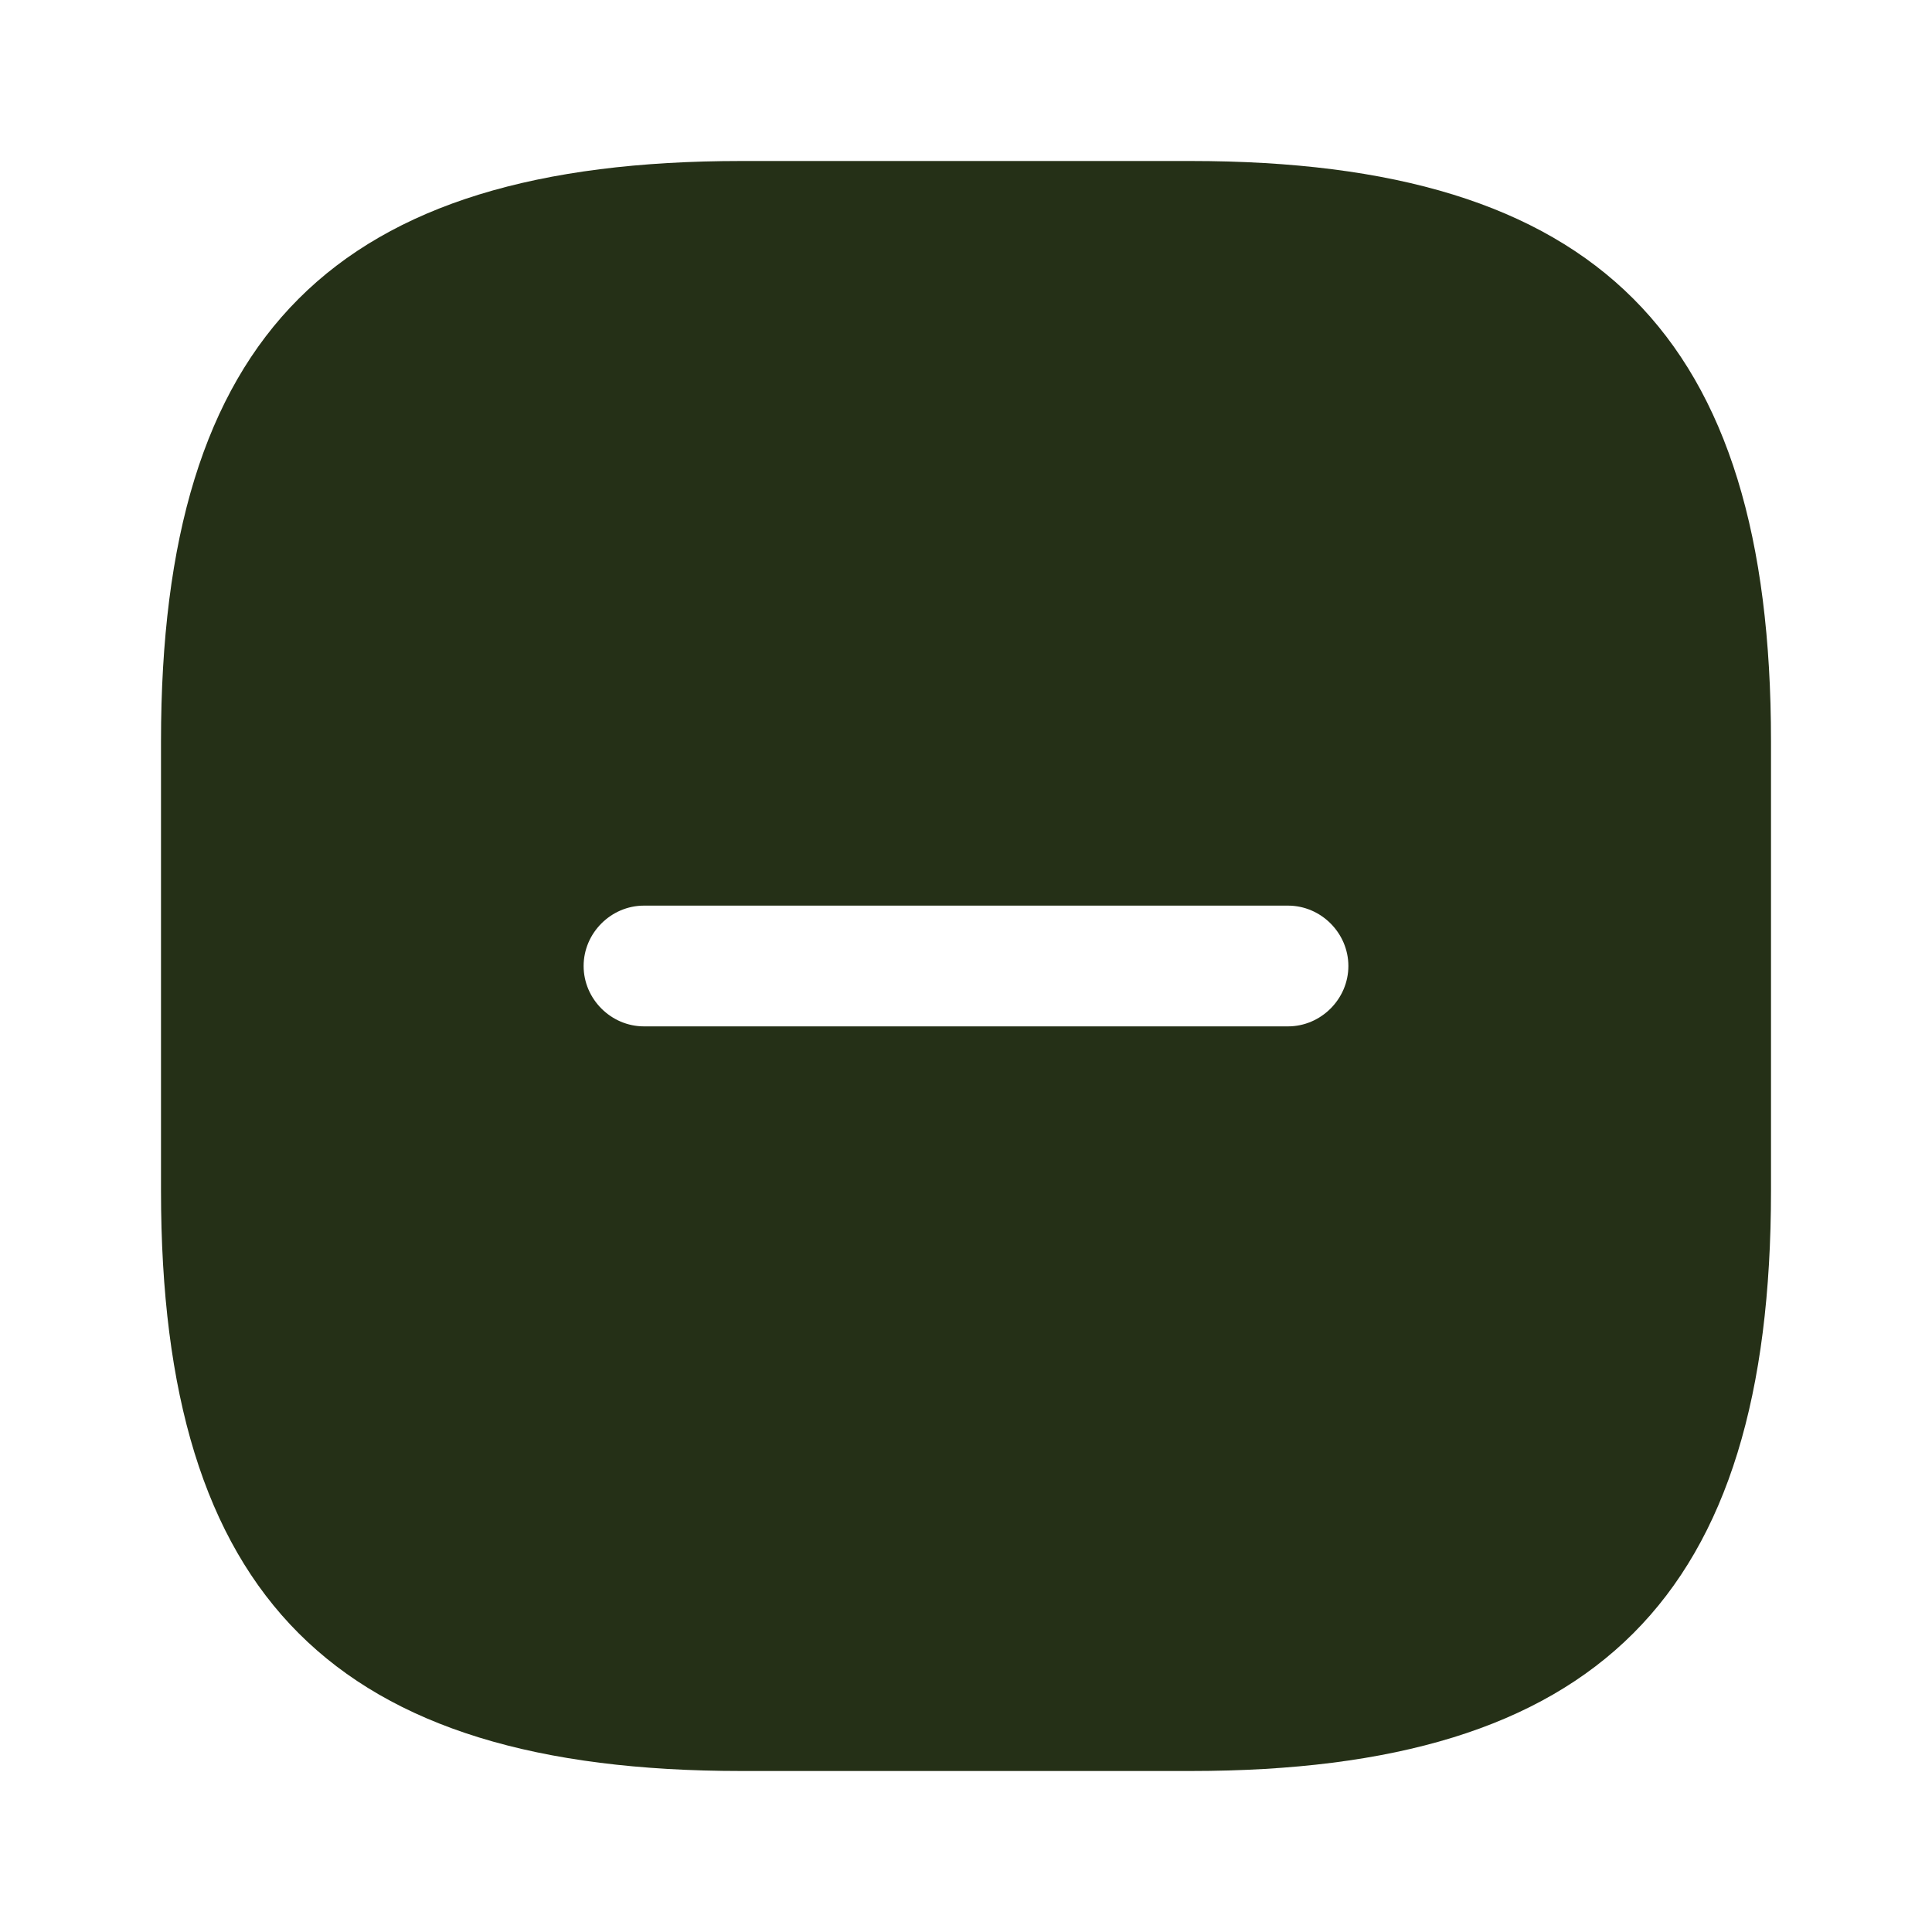
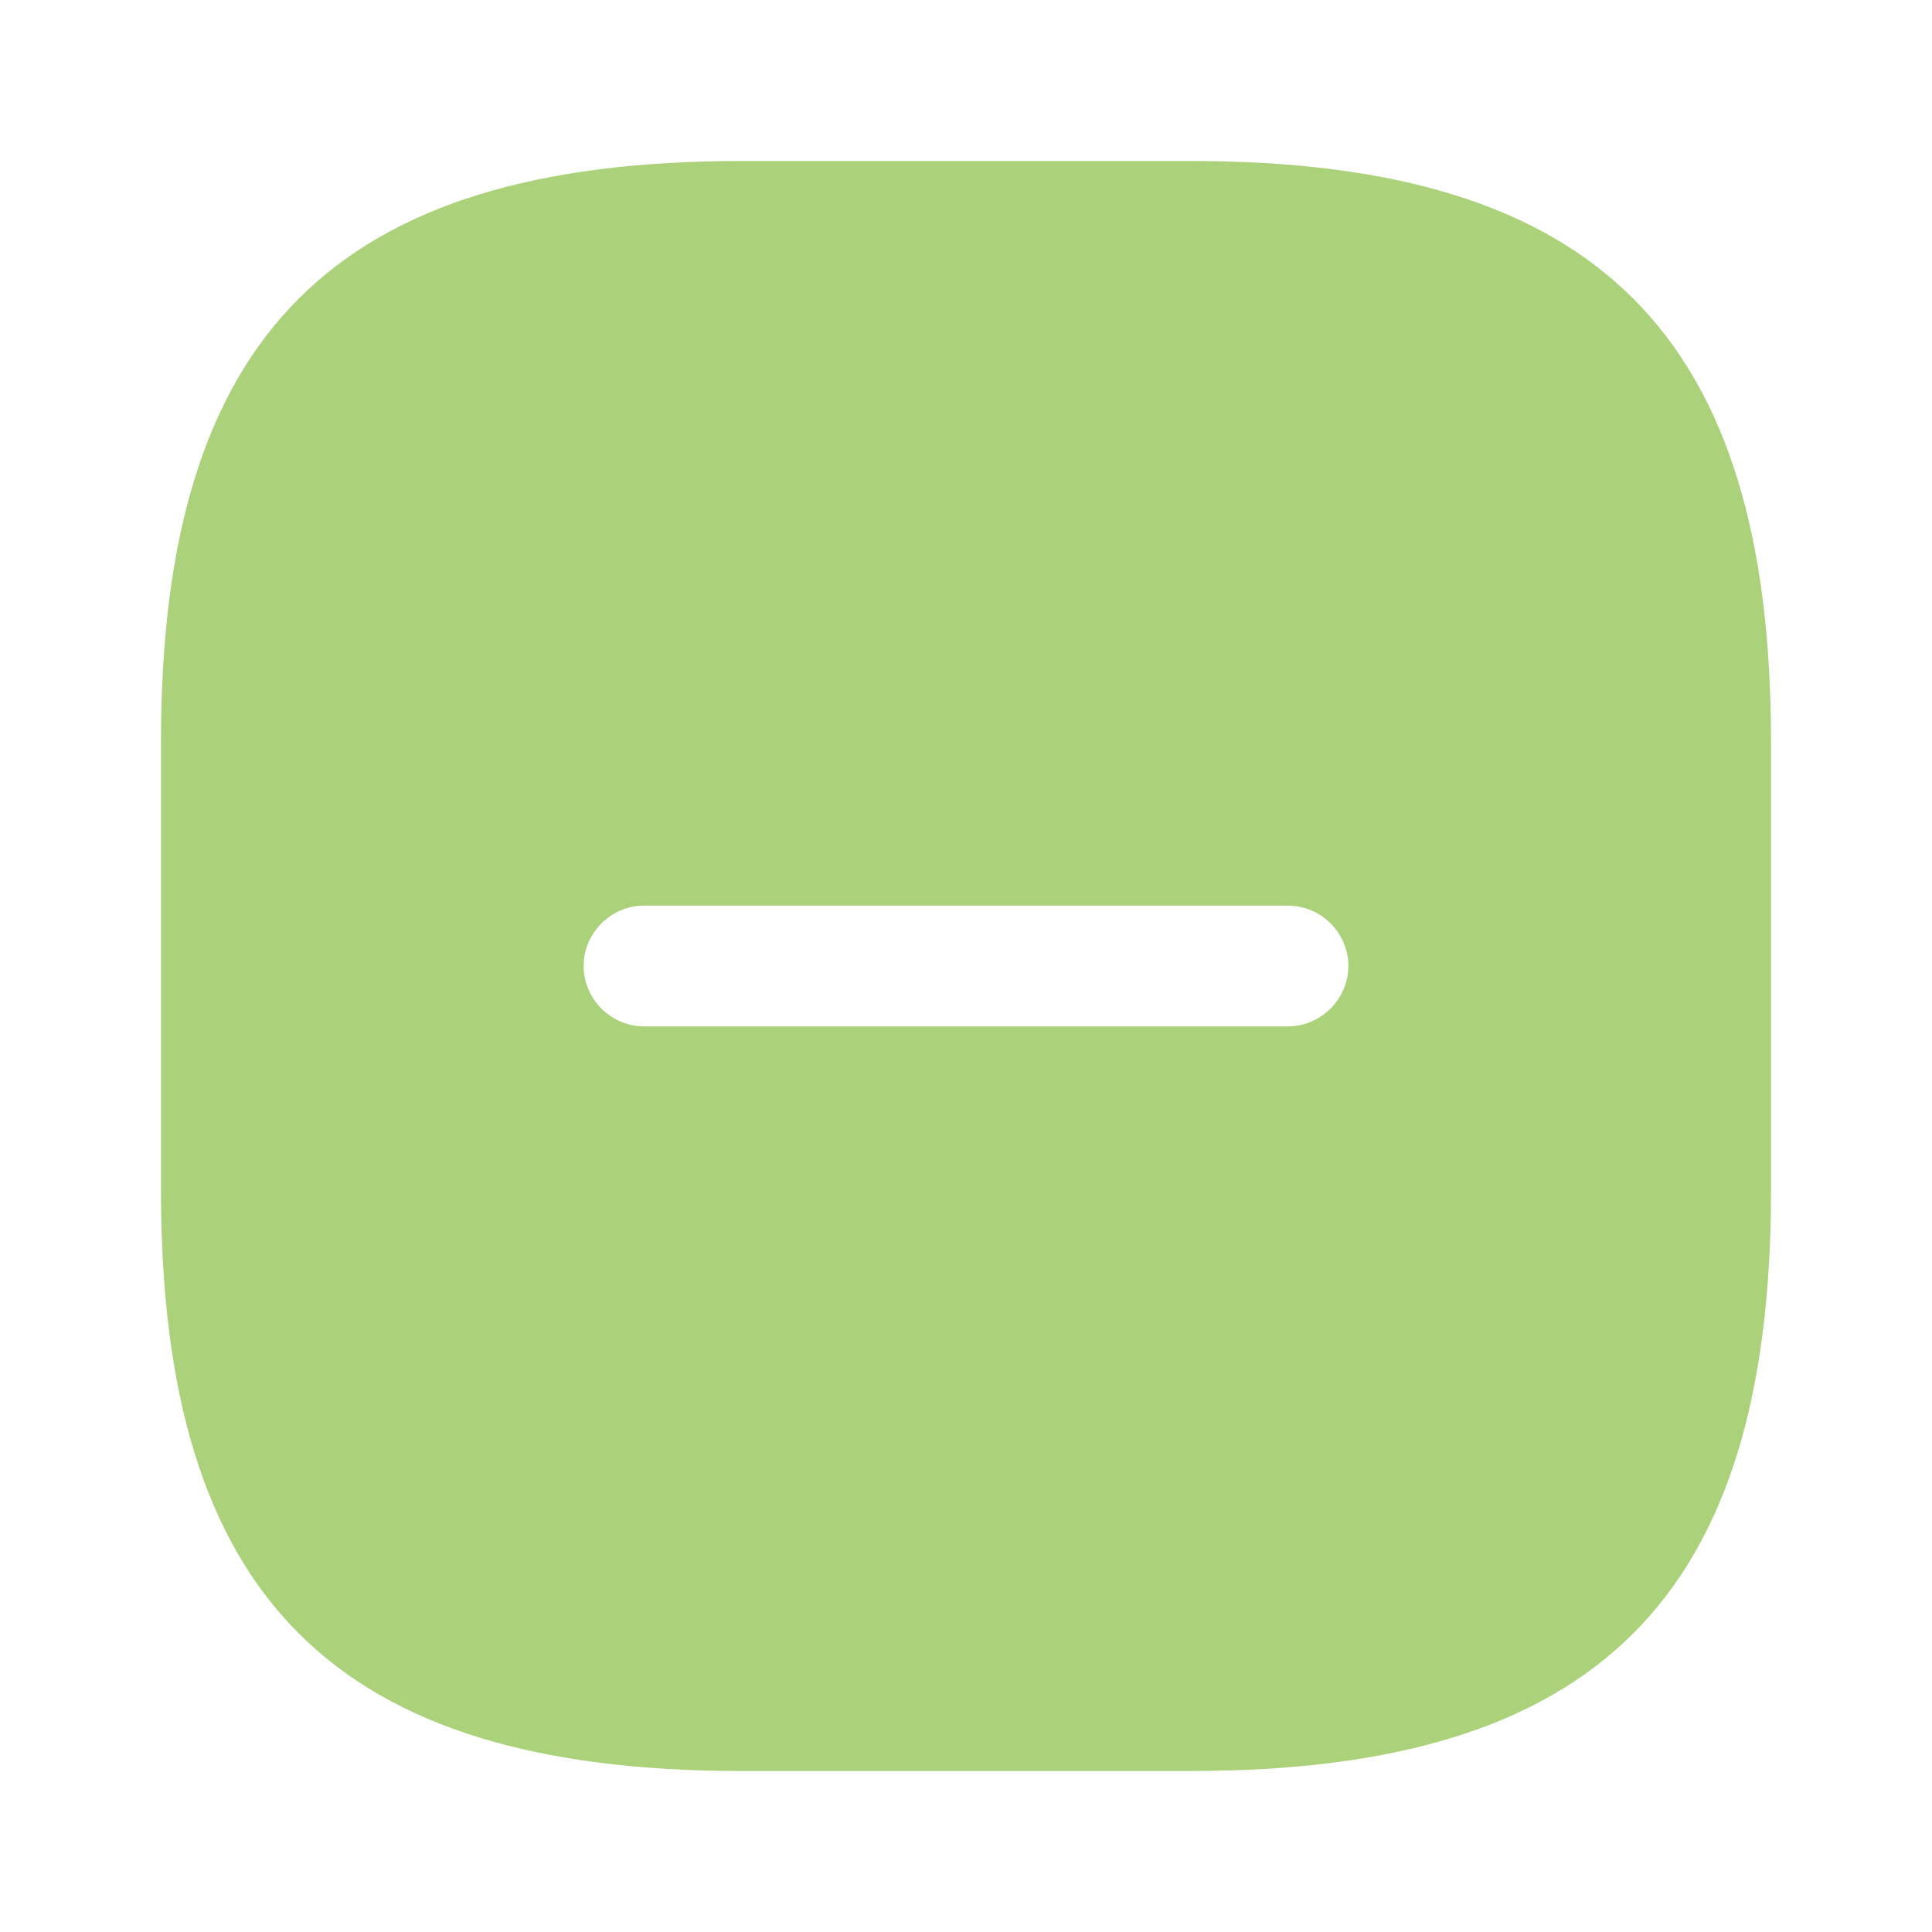
- <svg xmlns="http://www.w3.org/2000/svg" width="24" height="24" fill="none">
-   <path fill="#253017" d="M14.791 2C19.841 2 22 4.158 22 9.209v5.582C22 19.841 19.842 22 14.791 22H9.209C4.159 22 2 19.842 2 14.791V9.209C2 4.159 4.158 2 9.209 2h5.582ZM8 11.25c-.41 0-.75.34-.75.75s.34.75.75.75h8c.41 0 .75-.34.75-.75s-.34-.75-.75-.75H8Z" />
+ <svg xmlns="http://www.w3.org/2000/svg" width="24" height="24" viewBox="0 0 24 24" fill="none">
+   <path d="M14.791 2C19.842 2 22 4.158 22 9.209V14.791C22 19.842 19.842 22 14.791 22H9.209C4.158 22 2 19.842 2 14.791V9.209C2 4.158 4.158 2 9.209 2H14.791ZM8 11.25C7.59 11.25 7.25 11.59 7.25 12C7.25 12.41 7.59 12.75 8 12.75H16C16.41 12.75 16.75 12.41 16.75 12C16.75 11.59 16.41 11.25 16 11.25H8Z" fill="#ABD27A" />
</svg>
